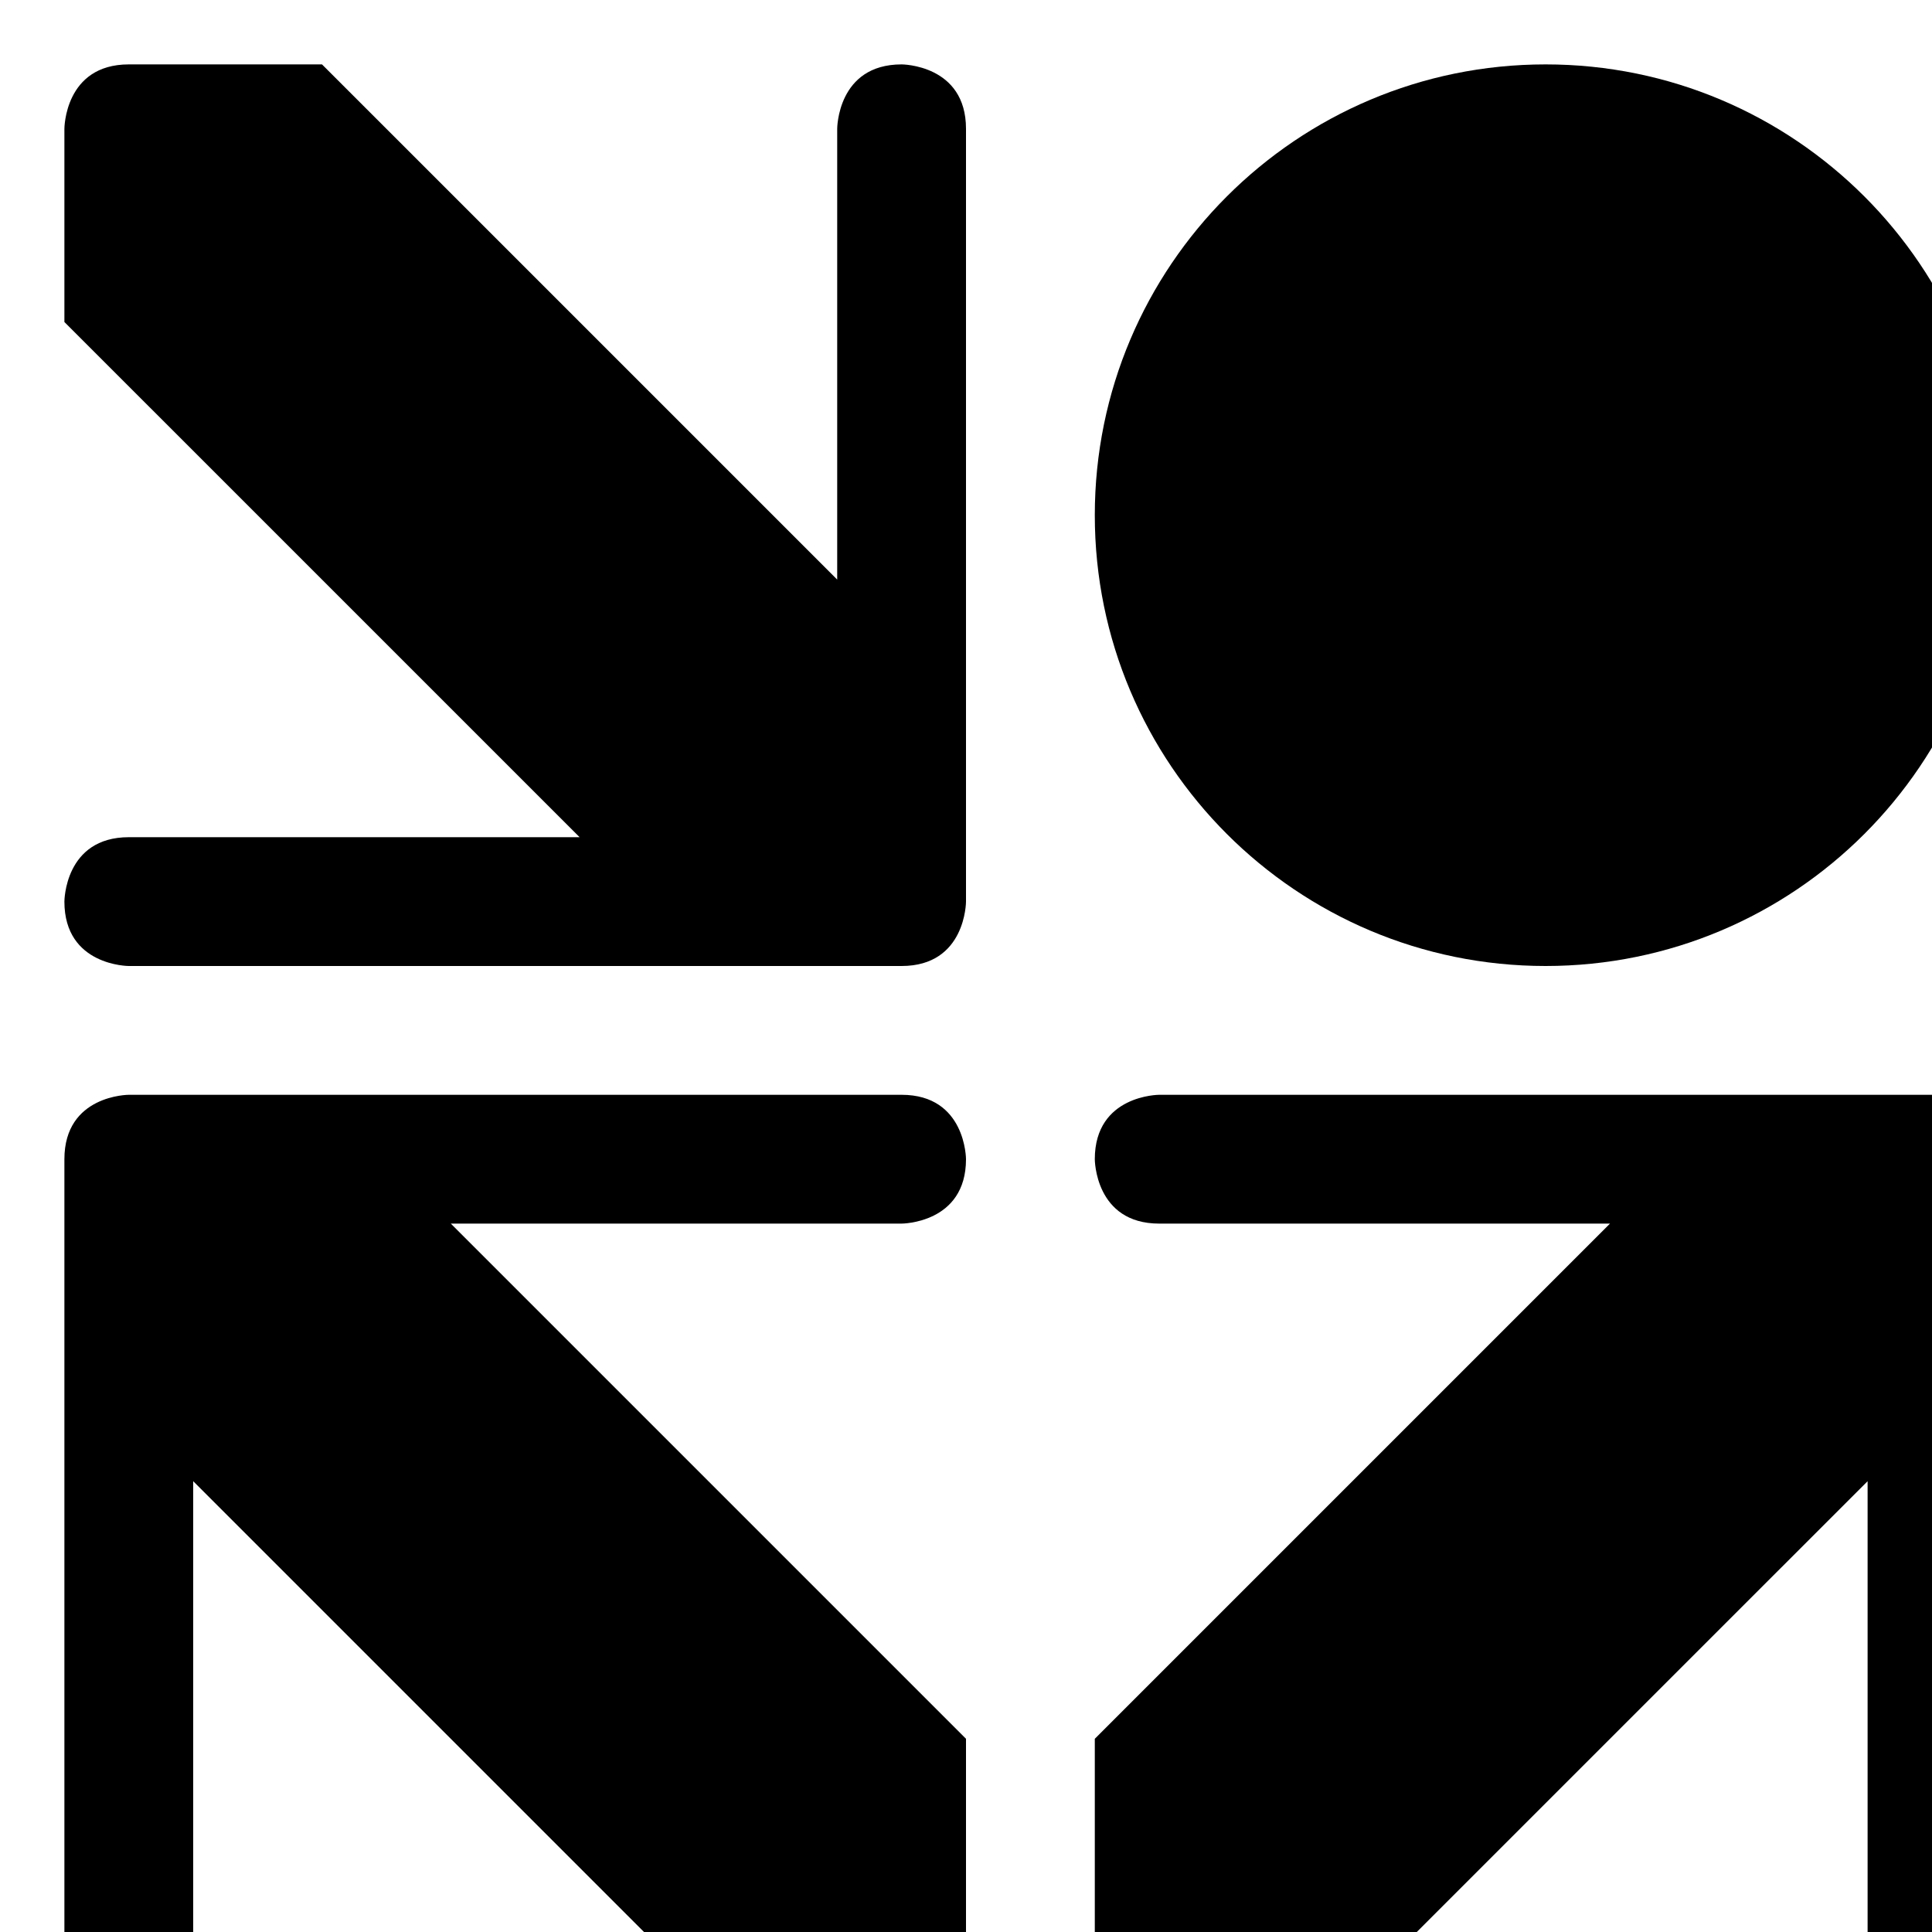
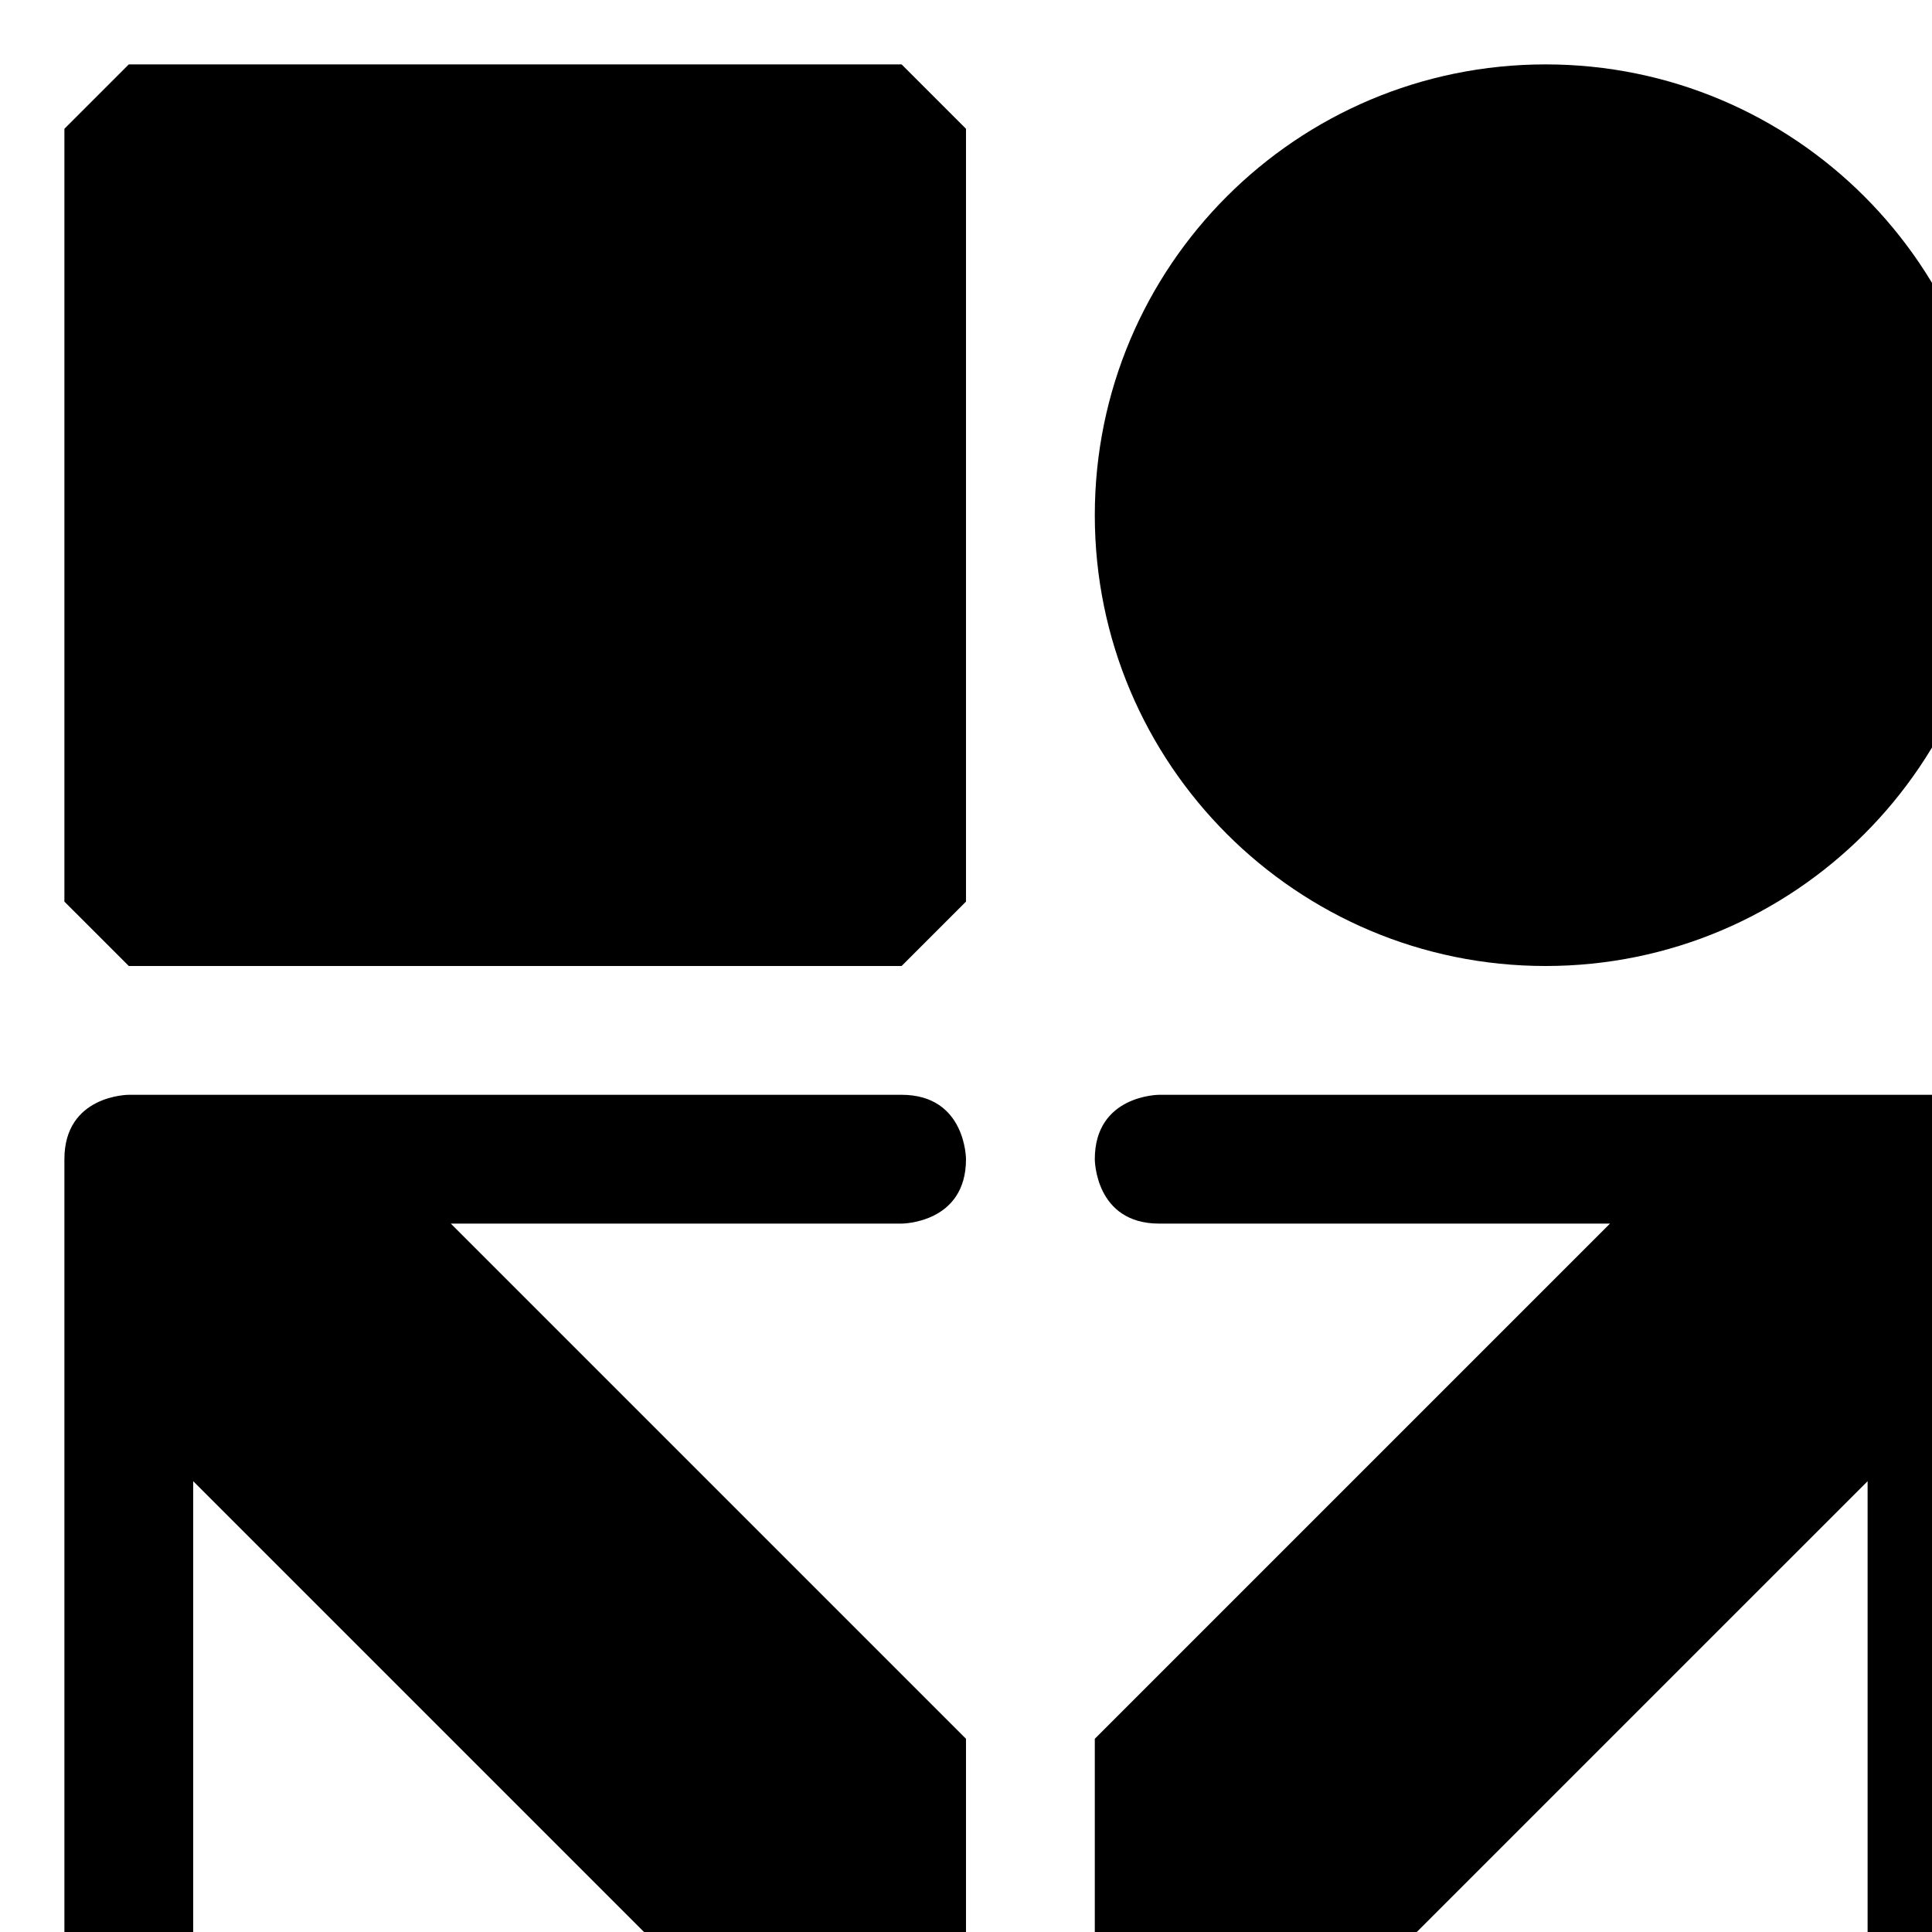
<svg xmlns="http://www.w3.org/2000/svg" xmlns:xlink="http://www.w3.org/1999/xlink" version="1.1">
  <defs>
    <radialGradient id="grad_004" cx="8.5" cy="8.5" fx="8.5" fy="8.5" r="6.562" gradientUnits="userSpaceOnUse">
      <stop offset="0" />
      <stop offset="1" />
    </radialGradient>
    <radialGradient id="grad_008" cx="8.5" cy="8.5" fx="8.5" fy="8.5" r="6.562" gradientUnits="userSpaceOnUse">
      <stop offset="0" />
      <stop offset="1" />
    </radialGradient>
    <radialGradient id="grad_012" cx="8.5" cy="8.5" fx="8.5" fy="8.5" r="6.562" gradientUnits="userSpaceOnUse">
      <stop offset="0" />
      <stop offset="1" />
    </radialGradient>
    <radialGradient id="grad_016" cx="8.5" cy="8.5" fx="8.5" fy="8.5" r="6.562" gradientUnits="userSpaceOnUse">
      <stop offset="0" />
      <stop offset="1" />
    </radialGradient>
    <radialGradient id="grad_024" cx="8.5" cy="8.5" fx="8.5" fy="8.5" r="6.562" gradientUnits="userSpaceOnUse">
      <stop offset="0" />
      <stop offset="1" />
    </radialGradient>
    <radialGradient id="grad_032" cx="8.5" cy="8.5" fx="8.5" fy="8.5" r="6.562" gradientUnits="userSpaceOnUse">
      <stop offset="0" />
      <stop offset="1" />
    </radialGradient>
    <radialGradient id="grad_048" cx="8.5" cy="8.5" fx="8.5" fy="8.5" r="6.562" gradientUnits="userSpaceOnUse">
      <stop offset="0" />
      <stop offset="1" />
    </radialGradient>
    <radialGradient id="grad_064" cx="8.5" cy="8.5" fx="8.5" fy="8.5" r="6.562" gradientUnits="userSpaceOnUse">
      <stop offset="0" />
      <stop offset="1" />
    </radialGradient>
    <g width="16px" height="16px" id="DLarrow">
      <path d="m 1,2 v 12 c 0,0 0,1 1,1 h 12 c 0,0 1,0 1,-1 0,0 0,-1 -1,-1 H 7 L 15,5 V 2 C 15,2 15,1 14,1 H 11 L 3,9 V 2 C 3,2 3,1 2,1 2,1 1,1 1,2" />
      <line x1="15" y1="5" x2="11" y2="1" />
      <line x1="14" y1="6" x2="10" y2="2" />
    </g>
    <g width="16px" height="16px" id="ULarrow">
      <path d="M 1,14 V 2 C 1,2 1,1 2,1 h 12 c 0,0 1,0 1,1 0,0 0,1 -1,1 H 7 l 8,8 v 3 c 0,0 0,1 -1,1 H 11 L 3,6 v 8 c 0,0 0,1 -1,1 0,0 -1,0 -1,-1" />
      <line x1="15" y1="11" x2="11" y2="15" />
      <line x1="14" y1="10" x2="10" y2="14" />
    </g>
+     <g width="16px" height="16px" id="CNarrow">
+       <path d="m 1,2 v 12 l 1,1 h 12 l 1,-1 V 2 L 14,1 H 2 z" />
+       <rect x="4" y="6" height="4" width="2" rx="0.5" />
+       <rect x="10" y="6" height="4" width="2" rx="0.5" />
+     </g>
    <g width="16px" height="16px" id="URarrow">
      <path d="M 15,14 V 2 C 15,2 15,1 14,1 H 2 C 2,1 1,1 1,2 1,2 1,3 2,3 h 7 l -8,8 v 3 c 0,0 0,1 1,1 h 3 l 8,-8 v 7 c 0,0 0,1 1,1 0,0 1,0 1,-1" />
      <line x1="1" y1="11" x2="5" y2="15" />
      <line x1="2" y1="10" x2="6" y2="14" />
    </g>
    <g width="16px" height="16px" id="DRarrow">
      <path d="m 15,2 v 12 c 0,0 0,1 -1,1 H 2 c 0,0 -1,0 -1,-1 0,0 0,-1 1,-1 H 9 L 1,5 V 2 C 1,2 1,1 2,1 h 3 l 8,8 V 2 c 0,0 0,-1 1,-1 0,0 1,0 1,1" />
      <line x1="1" y1="5" x2="5" y2="1" />
      <line x1="2" y1="6" x2="6" y2="2" />
    </g>
    <g width="16px" height="16px" id="mine">
      <circle cx="8" cy="8" r="7" />
      <circle cx="8" cy="8" r="3.5" />
    </g>
    <g width="16px" height="16px" id="hold_bdy">
      <rect x="1" y="0" width="14px" height="16px" />
      <line x1="1" y1="0" x2="1" y2="16" />
      <line x1="15" y1="0" x2="15" y2="16" />
    </g>
    <g width="16px" height="16px" id="roll_bdy">
      <rect x="1" y="0" width="14px" height="16px" />
      <line x1="1" y1="0" x2="1" y2="16" />
      <line x1="15" y1="0" x2="15" y2="16" />
    </g>
    <g width="16px" height="16px" id="hold_end">
      <path d="m 1,1 v 12 c 0,0 0,2 2,2 h 10 c 0,0 2,0 2,-2 v -12" />
    </g>
    <g width="16px" height="16px" id="roll_end">
      <path d="m 1,0 v 13 c 0,0 0,2 2,2 h 10 c 0,0 2,0 2,-2 v -13" />
    </g>
  </defs>
-   <use x="0" y="0" xlink:href="#DRarrow" style="fill:url(#grad_008);" id="use12" />
+   <use x="0" y="0" xlink:href="#CNarrow" style="fill:url(#grad_008);" id="use12" />
  <use x="16" y="16" xlink:href="#URarrow" style="fill:url(#grad_024);" />
  <svg width="16" height="16" x="0" y="16">
    <use xlink:href="#DLarrow" transform="rotate(90 8 8)" style="fill:url(#grad_004);" id="use18" />
  </svg>
  <use x="16" y="0" xlink:href="#mine" />
</svg>
